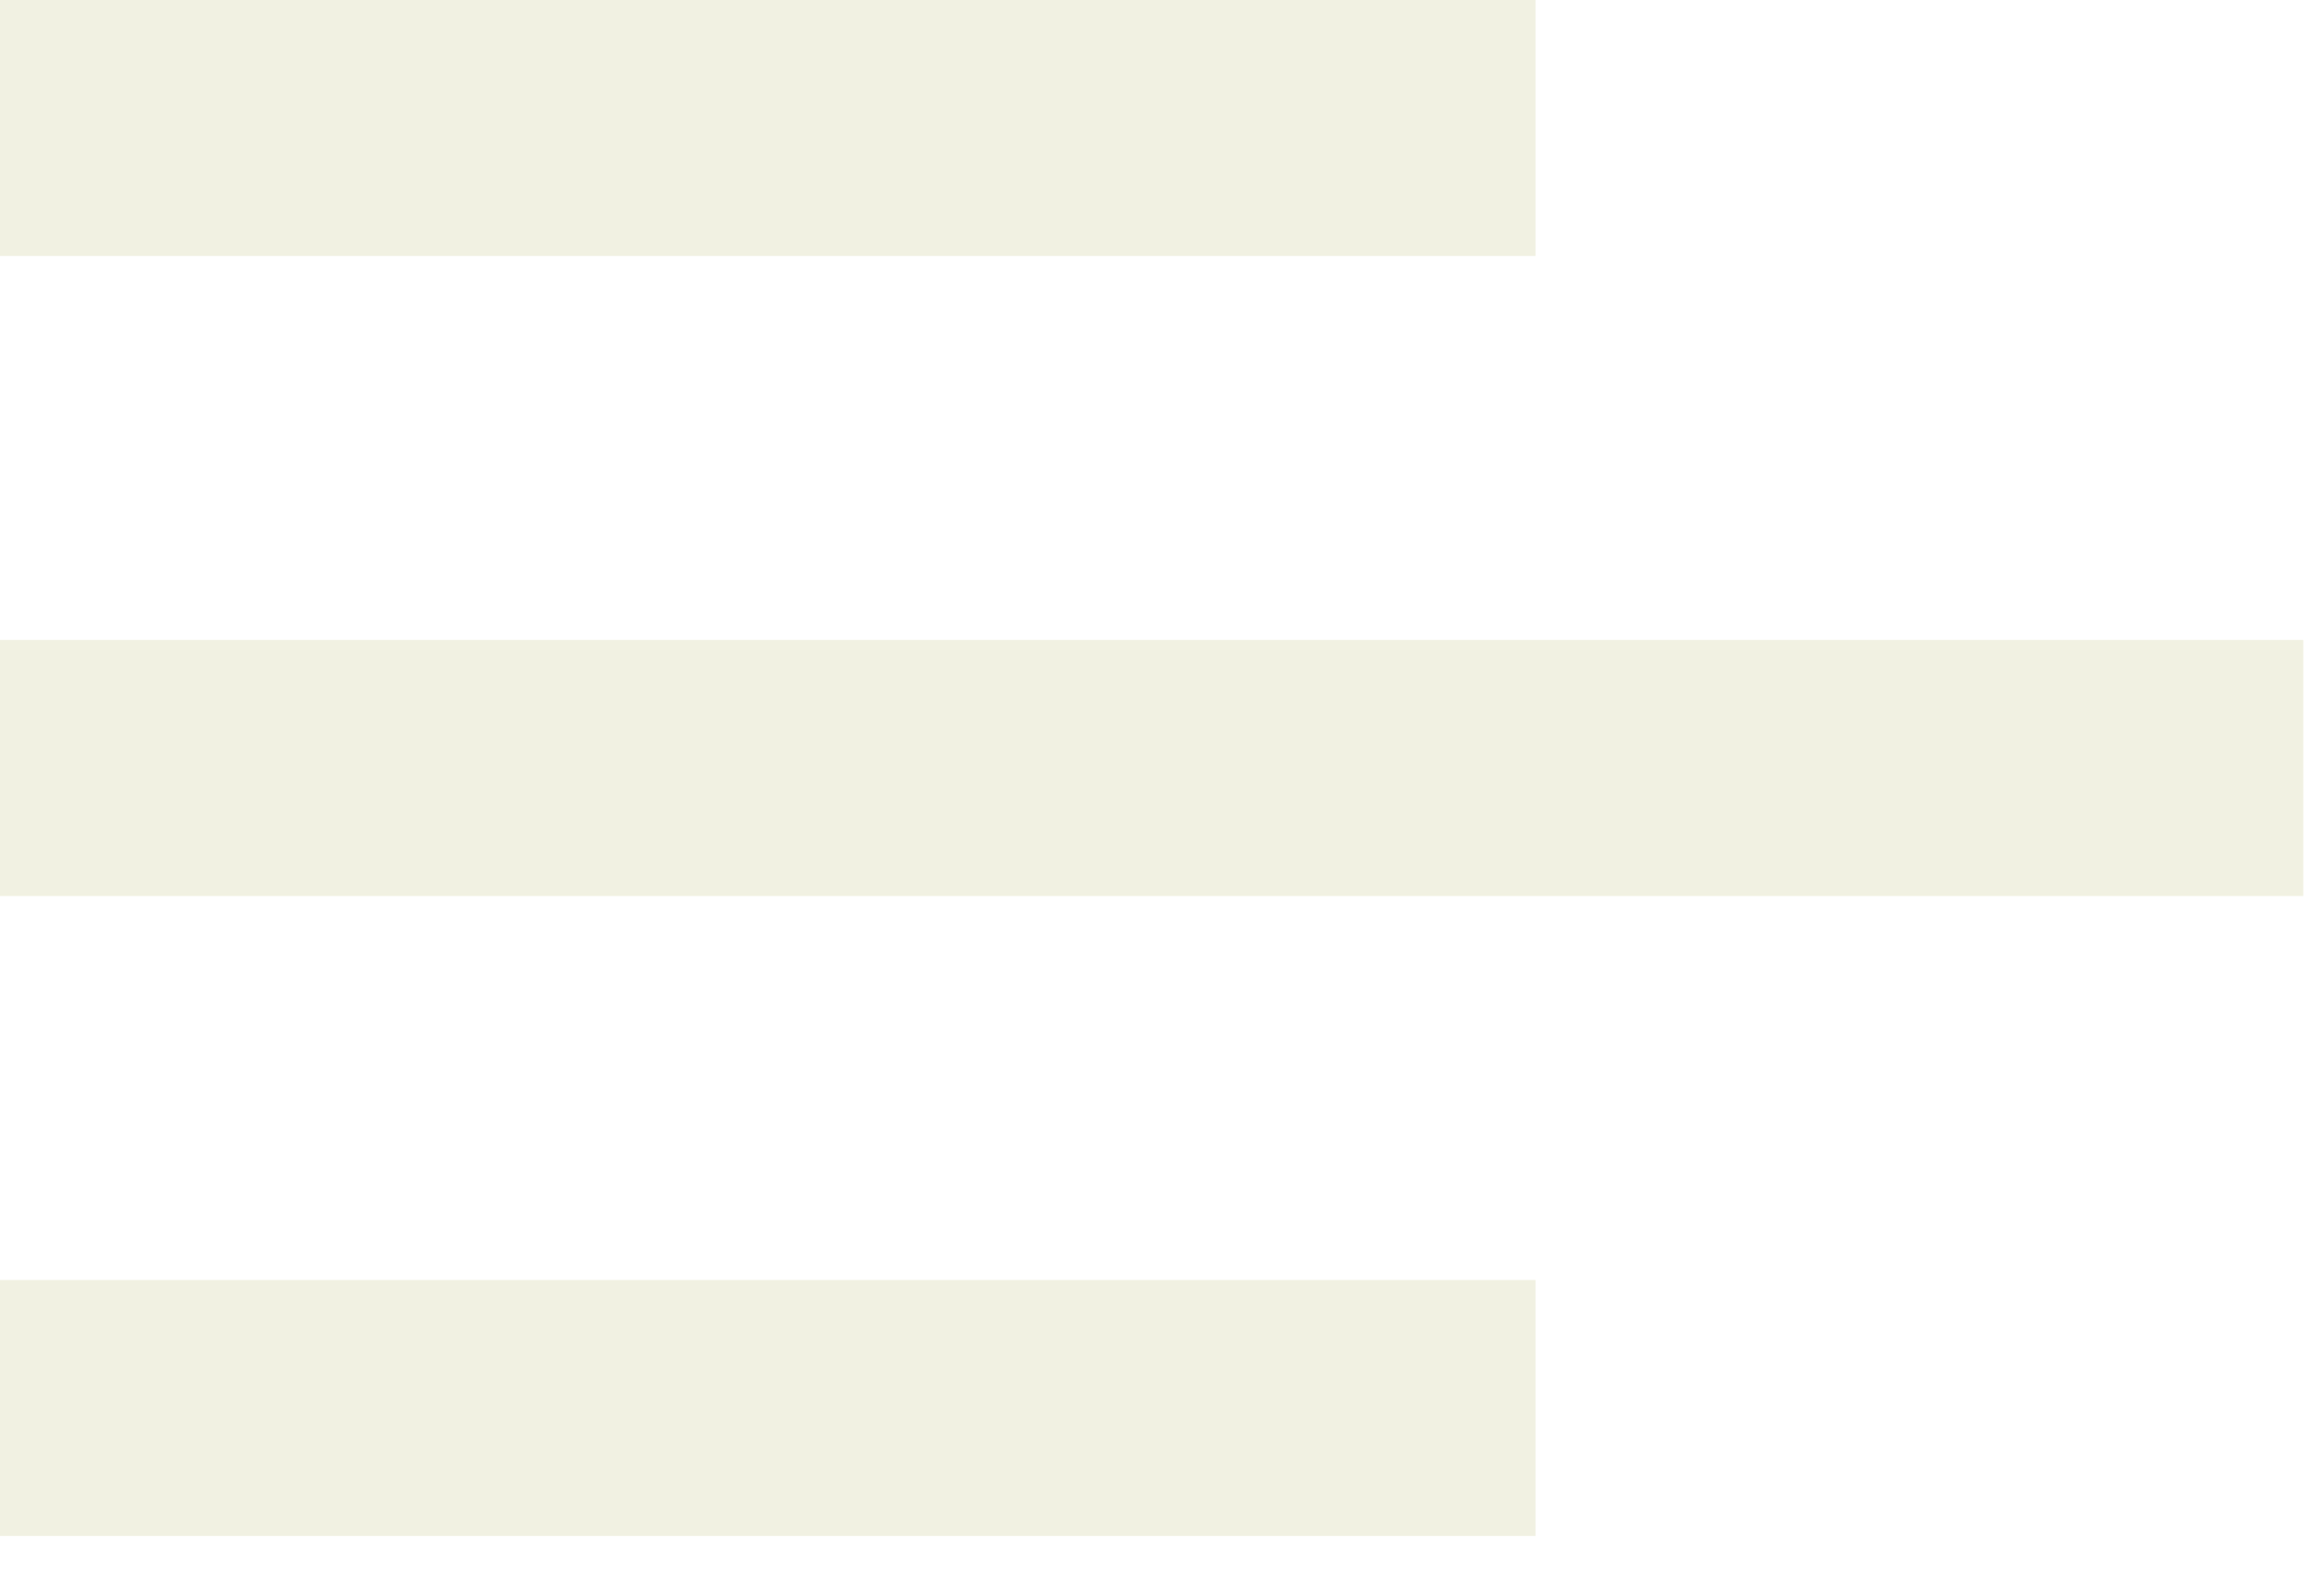
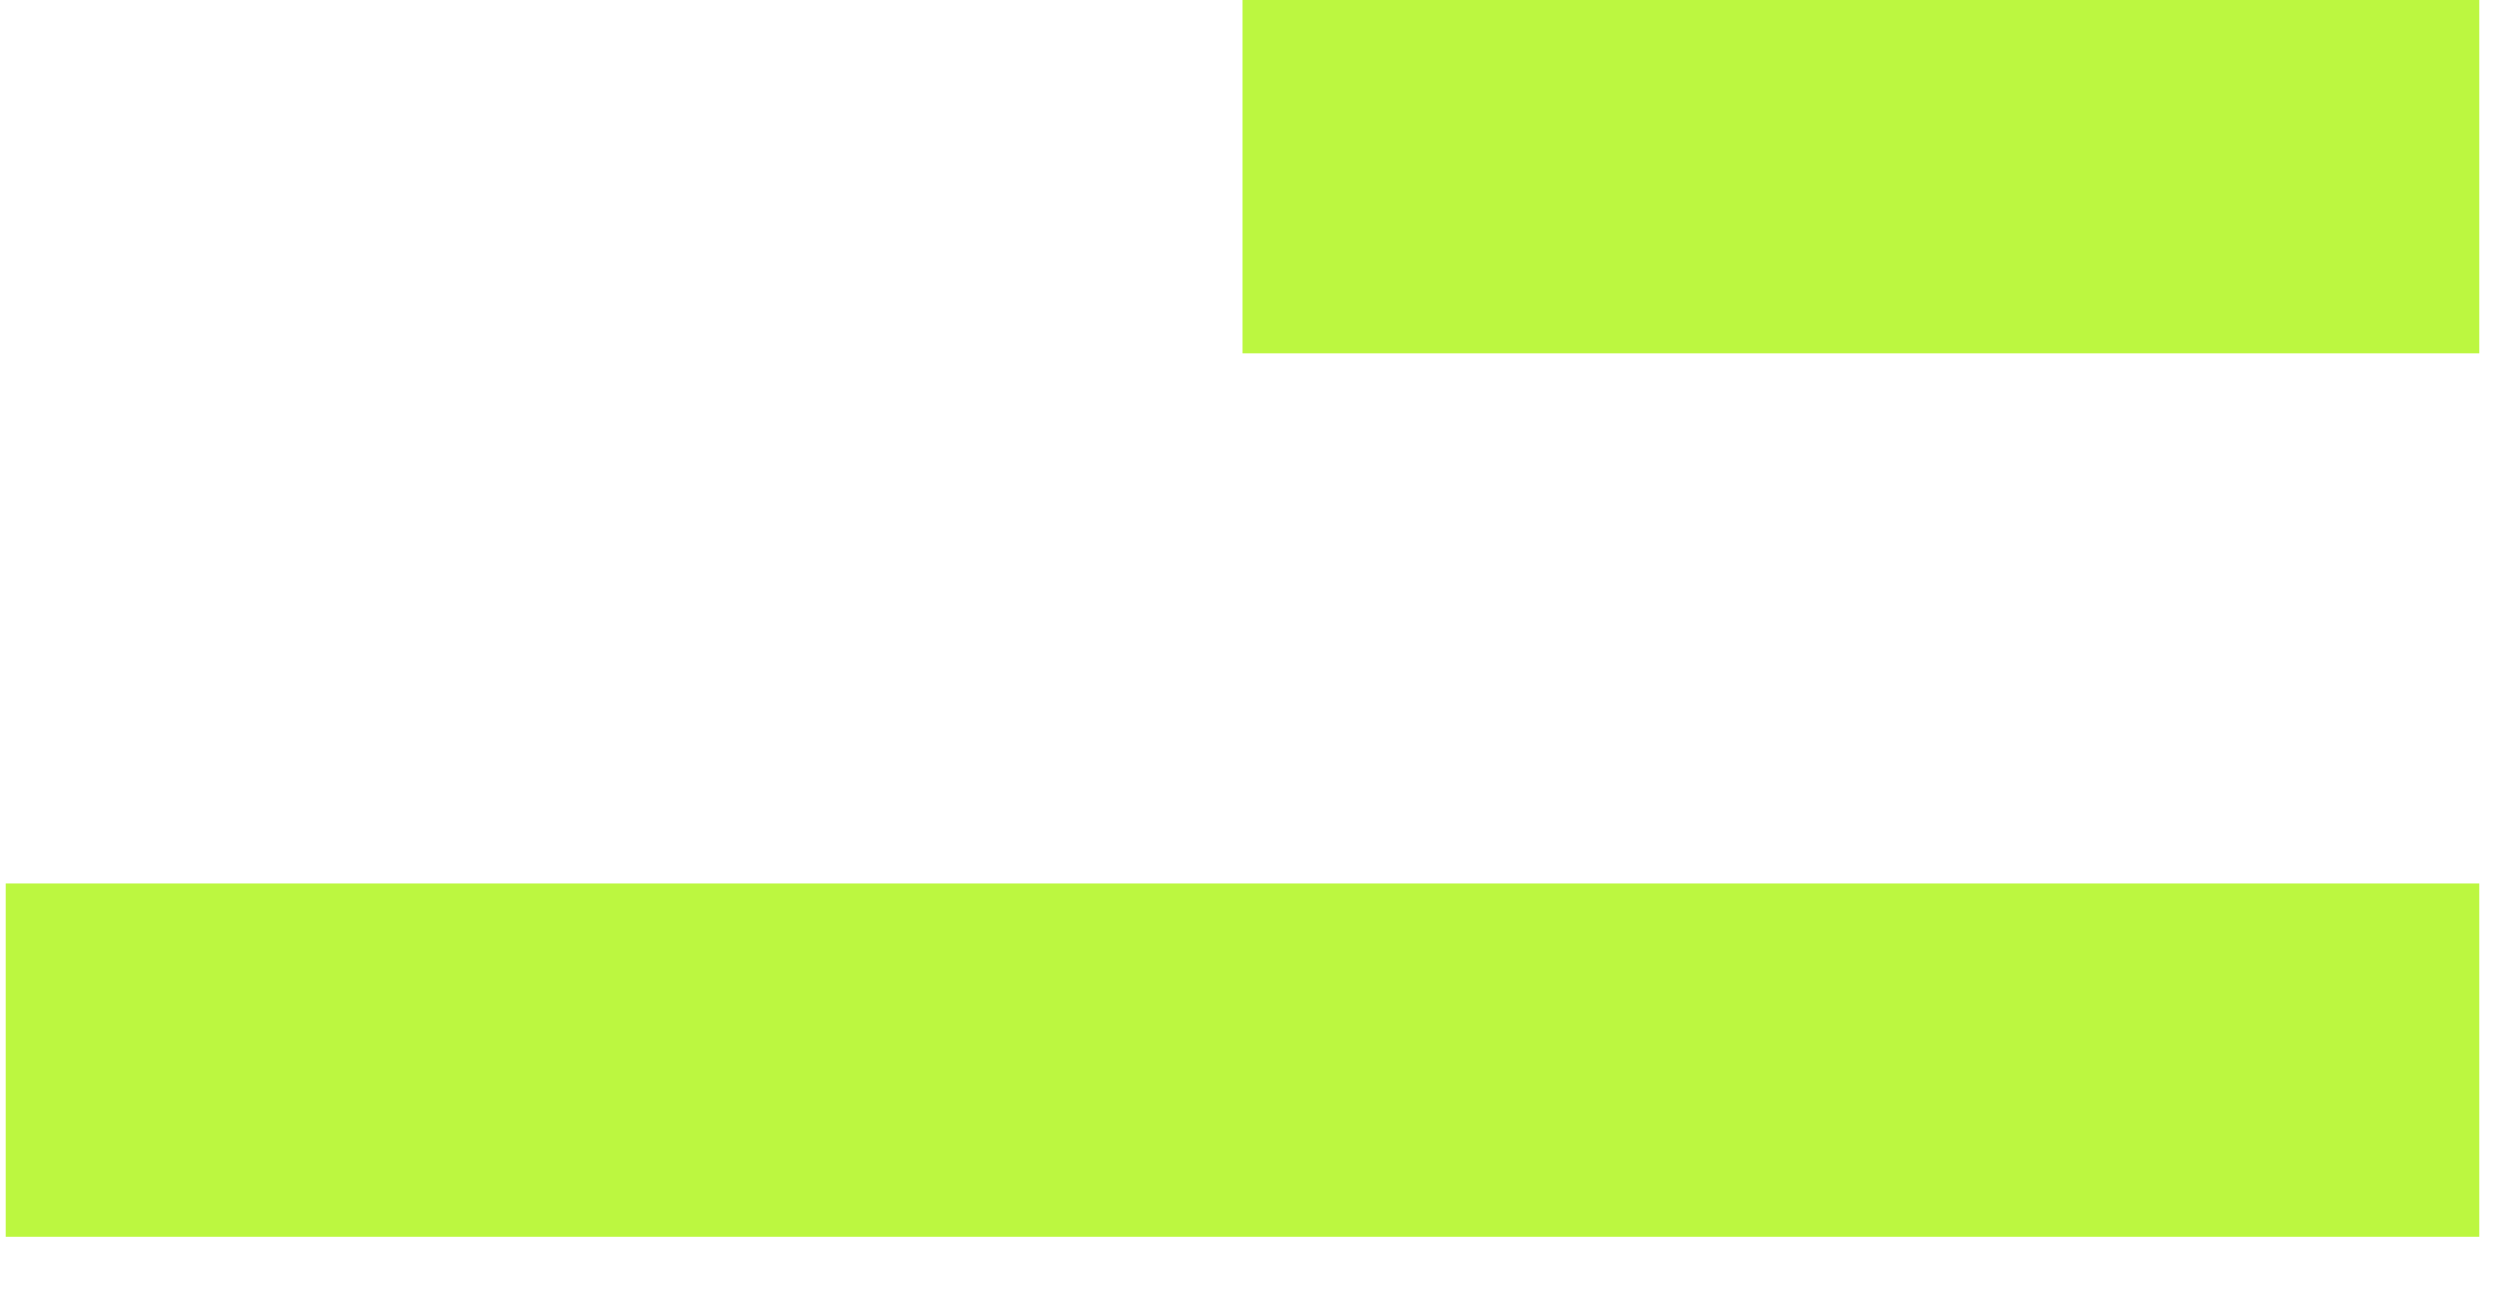
- <svg xmlns="http://www.w3.org/2000/svg" width="28" height="19" viewBox="0 0 28 19" fill="none">
-   <path d="M18.5 18.5H0V15.417H18.5V18.5ZM27.75 10.792H0V7.708H27.75V10.792ZM18.5 3.083H0V0H18.5V3.083Z" fill="#F1F1E2" />
+ <svg xmlns="http://www.w3.org/2000/svg" width="21" height="11" viewBox="0 0 21 11" fill="none">
+   <path d="M20.826 10.389H0.048V7.421H20.826V10.389ZM20.826 2.968H10.437V0H20.826V2.968Z" fill="#BCF740" />
</svg>
